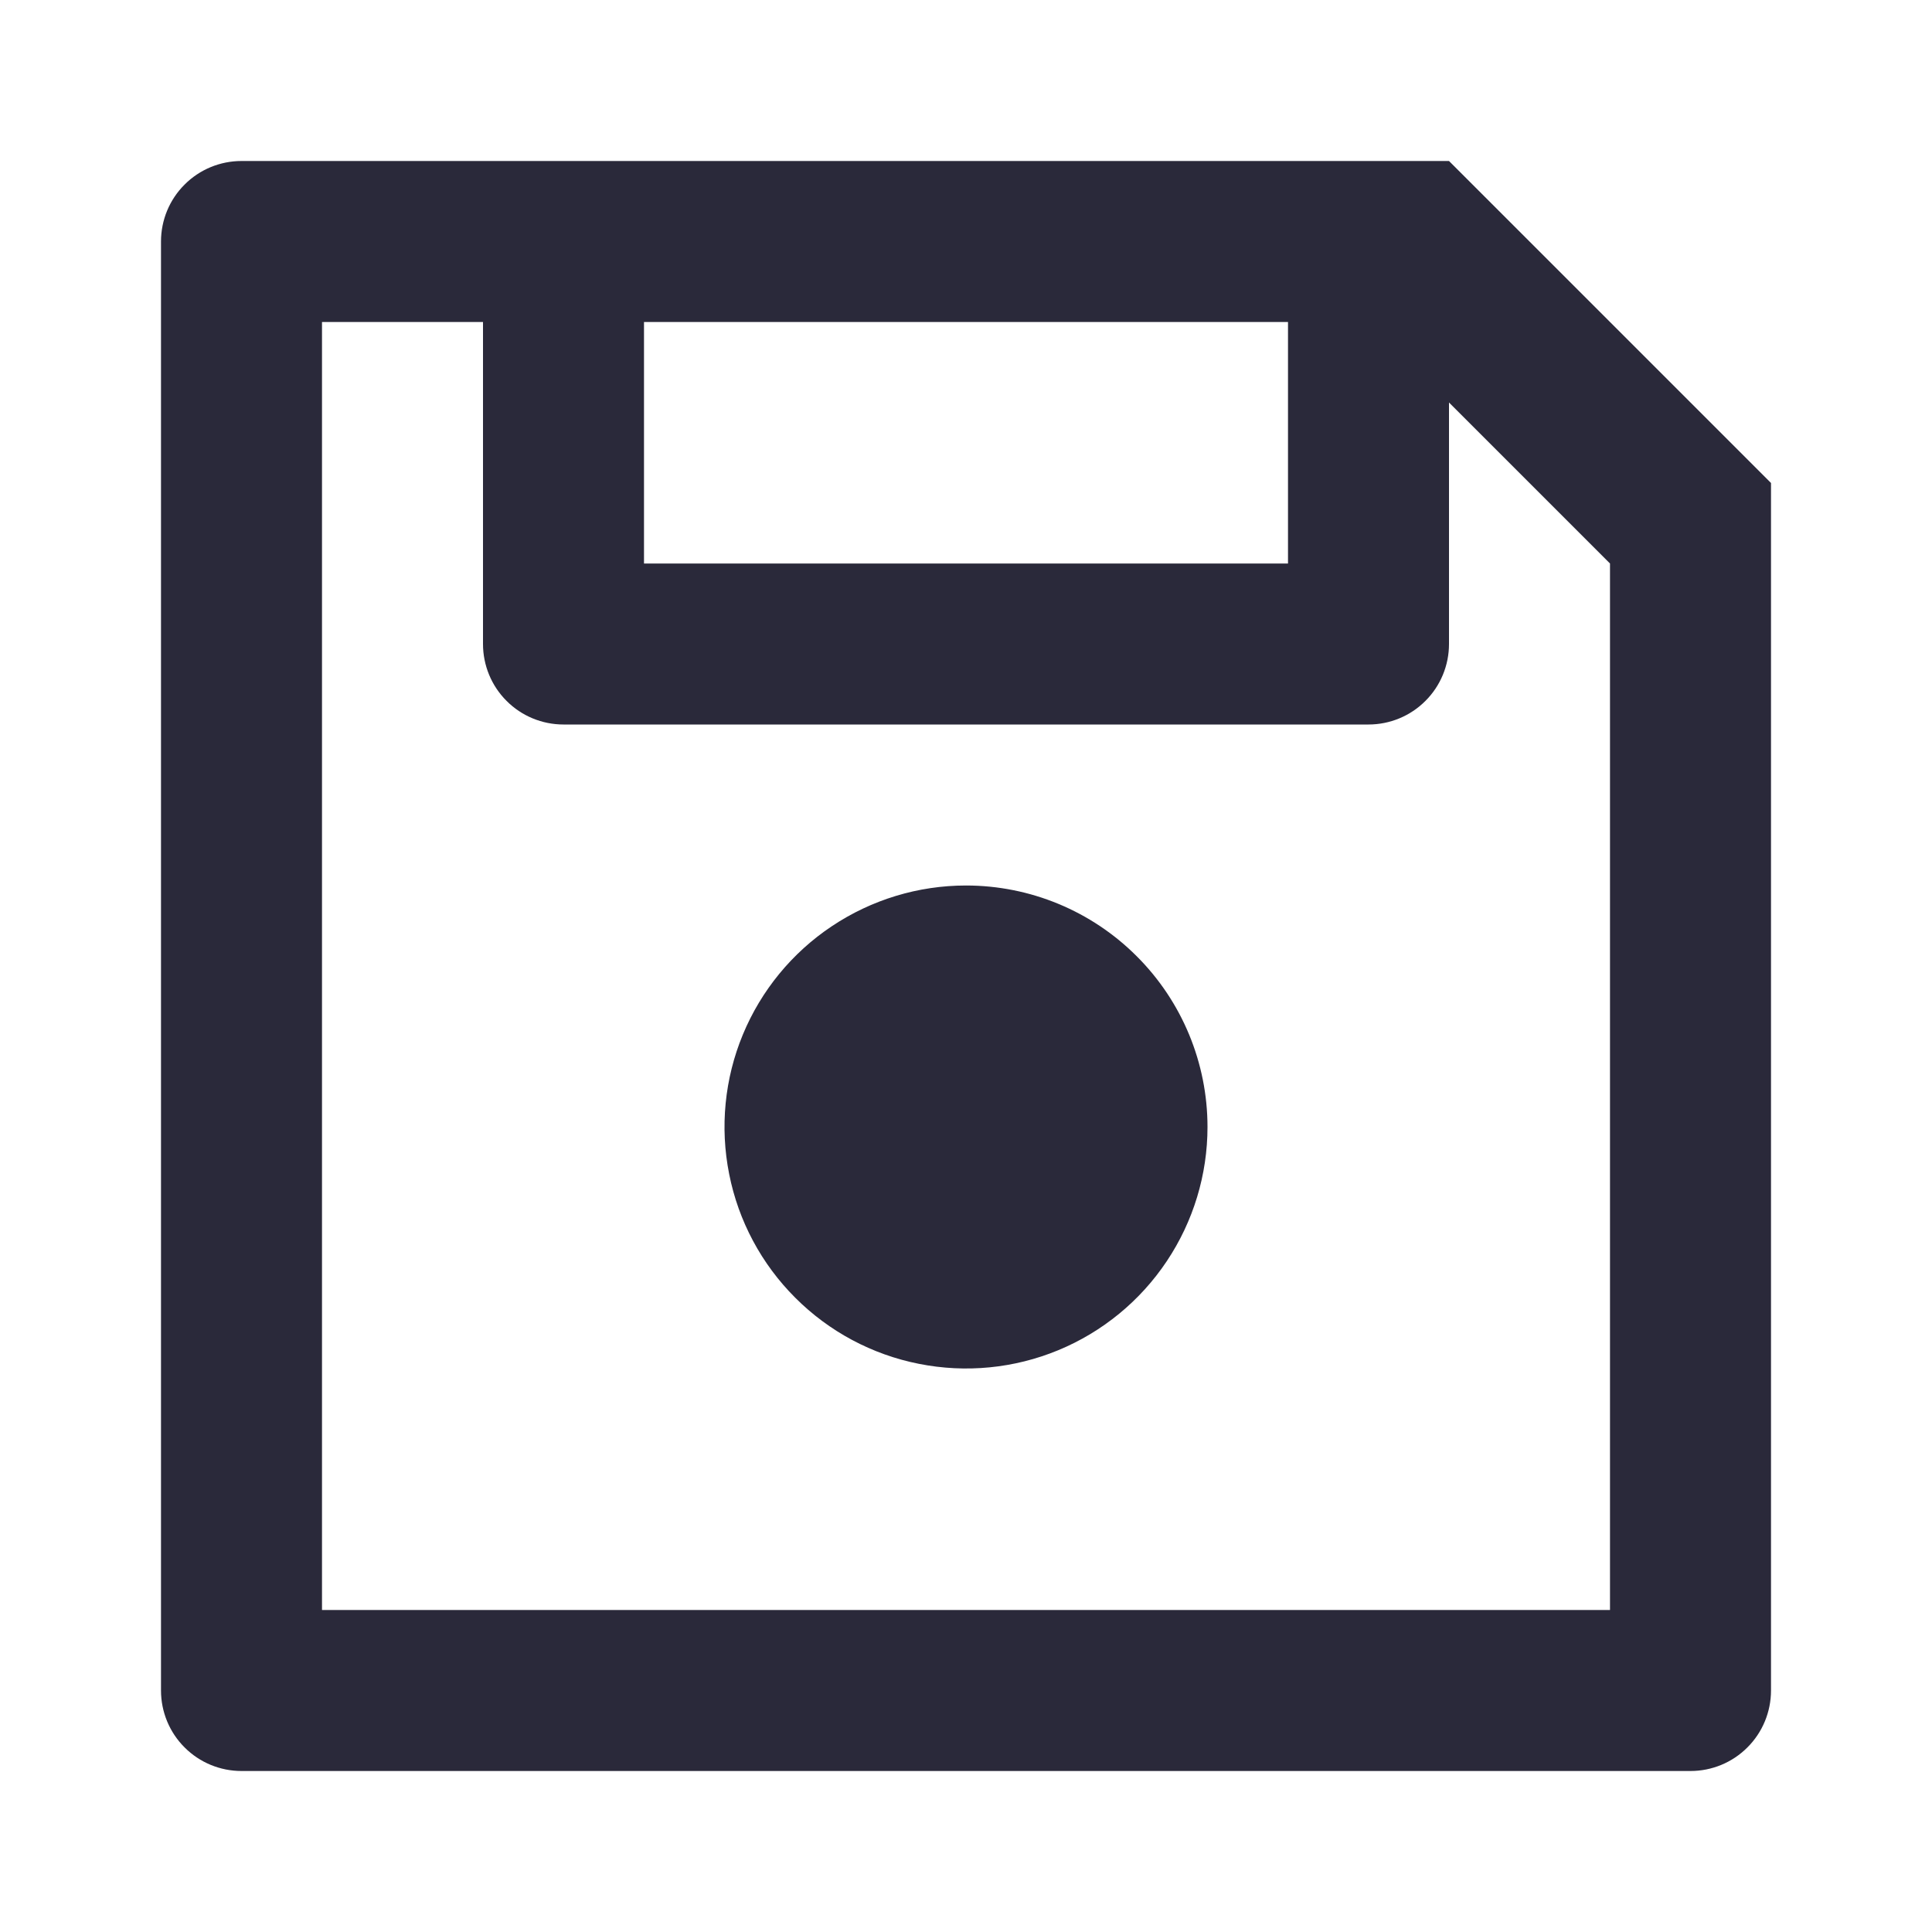
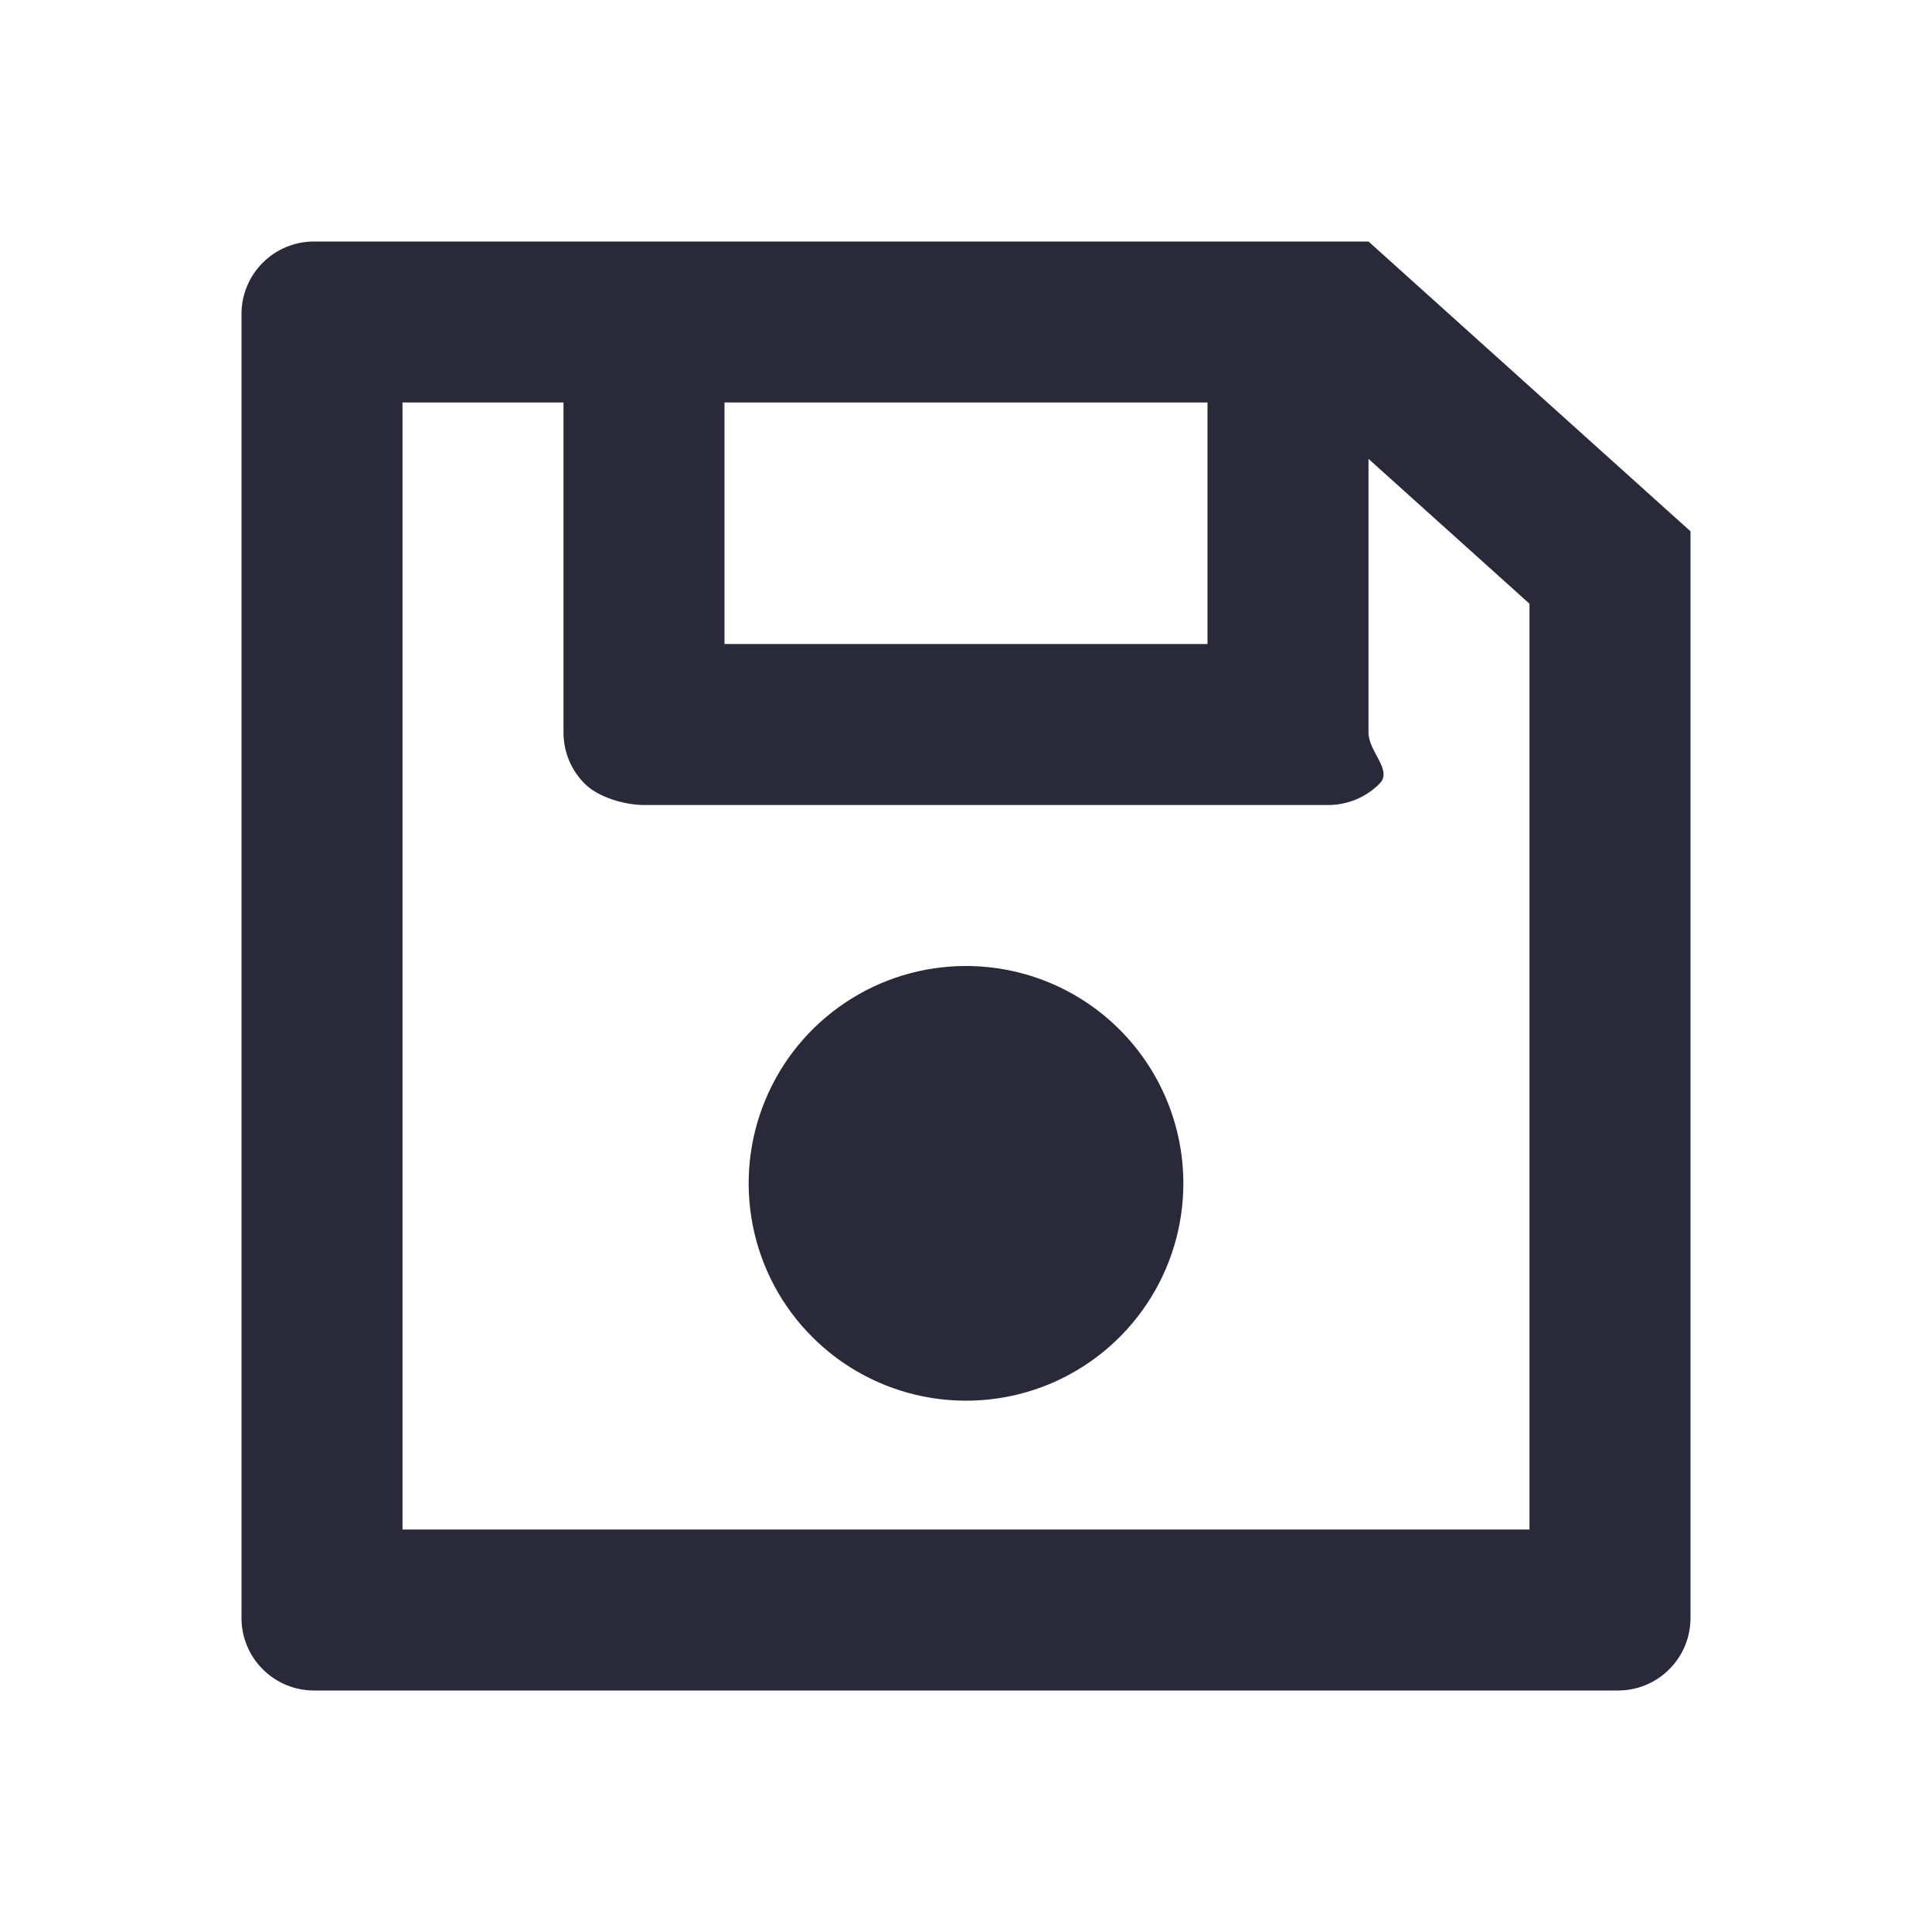
<svg xmlns="http://www.w3.org/2000/svg" width="24" height="24" viewBox="0 0 24 24" fill="none">
  <g id="save">
-     <path id="main" d="M15 14C15 14.593 14.824 15.173 14.494 15.667C14.165 16.16 13.696 16.545 13.148 16.772C12.6 16.999 11.997 17.058 11.415 16.942C10.833 16.827 10.298 16.541 9.879 16.121C9.459 15.702 9.173 15.167 9.058 14.585C8.942 14.003 9.001 13.4 9.228 12.852C9.455 12.304 9.84 11.835 10.333 11.506C10.827 11.176 11.407 11 12 11C12.796 11 13.559 11.316 14.121 11.879C14.684 12.441 15 13.204 15 14ZM22 6V21C22 21.265 21.895 21.52 21.707 21.707C21.52 21.895 21.265 22 21 22H3C2.735 22 2.48 21.895 2.293 21.707C2.105 21.52 2 21.265 2 21V3C2 2.735 2.105 2.48 2.293 2.293C2.48 2.105 2.735 2 3 2H18L22 6ZM8 4V7H16V4H8ZM20 7L18 5V8C18 8.265 17.895 8.52 17.707 8.707C17.52 8.895 17.265 9 17 9H7C6.735 9 6.48 8.895 6.293 8.707C6.105 8.52 6 8.265 6 8V4H4V20H20V7Z" fill="#2A293A" />
+     <path id="main" d="M14.7 14.7C14.7 15.234 14.542 15.756 14.245 16.2C13.948 16.644 13.527 16.99 13.033 17.195C12.54 17.399 11.997 17.452 11.473 17.348C10.95 17.244 10.468 16.987 10.091 16.609C9.713 16.232 9.456 15.751 9.352 15.227C9.248 14.703 9.301 14.16 9.506 13.667C9.71 13.173 10.056 12.752 10.5 12.455C10.944 12.158 11.466 12 12 12C12.716 12 13.403 12.284 13.909 12.791C14.415 13.297 14.7 13.984 14.7 14.7ZM21 6.6V20.1C21 20.339 20.905 20.568 20.736 20.736C20.568 20.905 20.339 21 20.1 21H3.9C3.661 21 3.432 20.905 3.264 20.736C3.095 20.568 3 20.339 3 20.1V3.9C3 3.661 3.095 3.432 3.264 3.264C3.432 3.095 3.661 3 3.9 3H17L21 6.6ZM9 5V8H15V5H9ZM19 7.5L17 5.7V9.1C17 9.339 17.305 9.568 17.136 9.736C16.968 9.905 16.739 10 16.5 10H8C7.761 10 7.432 9.905 7.264 9.736C7.095 9.568 7 9.339 7 9.1V5H5V19H19V7.5Z" fill="#2A293A" />
  </g>
</svg>
